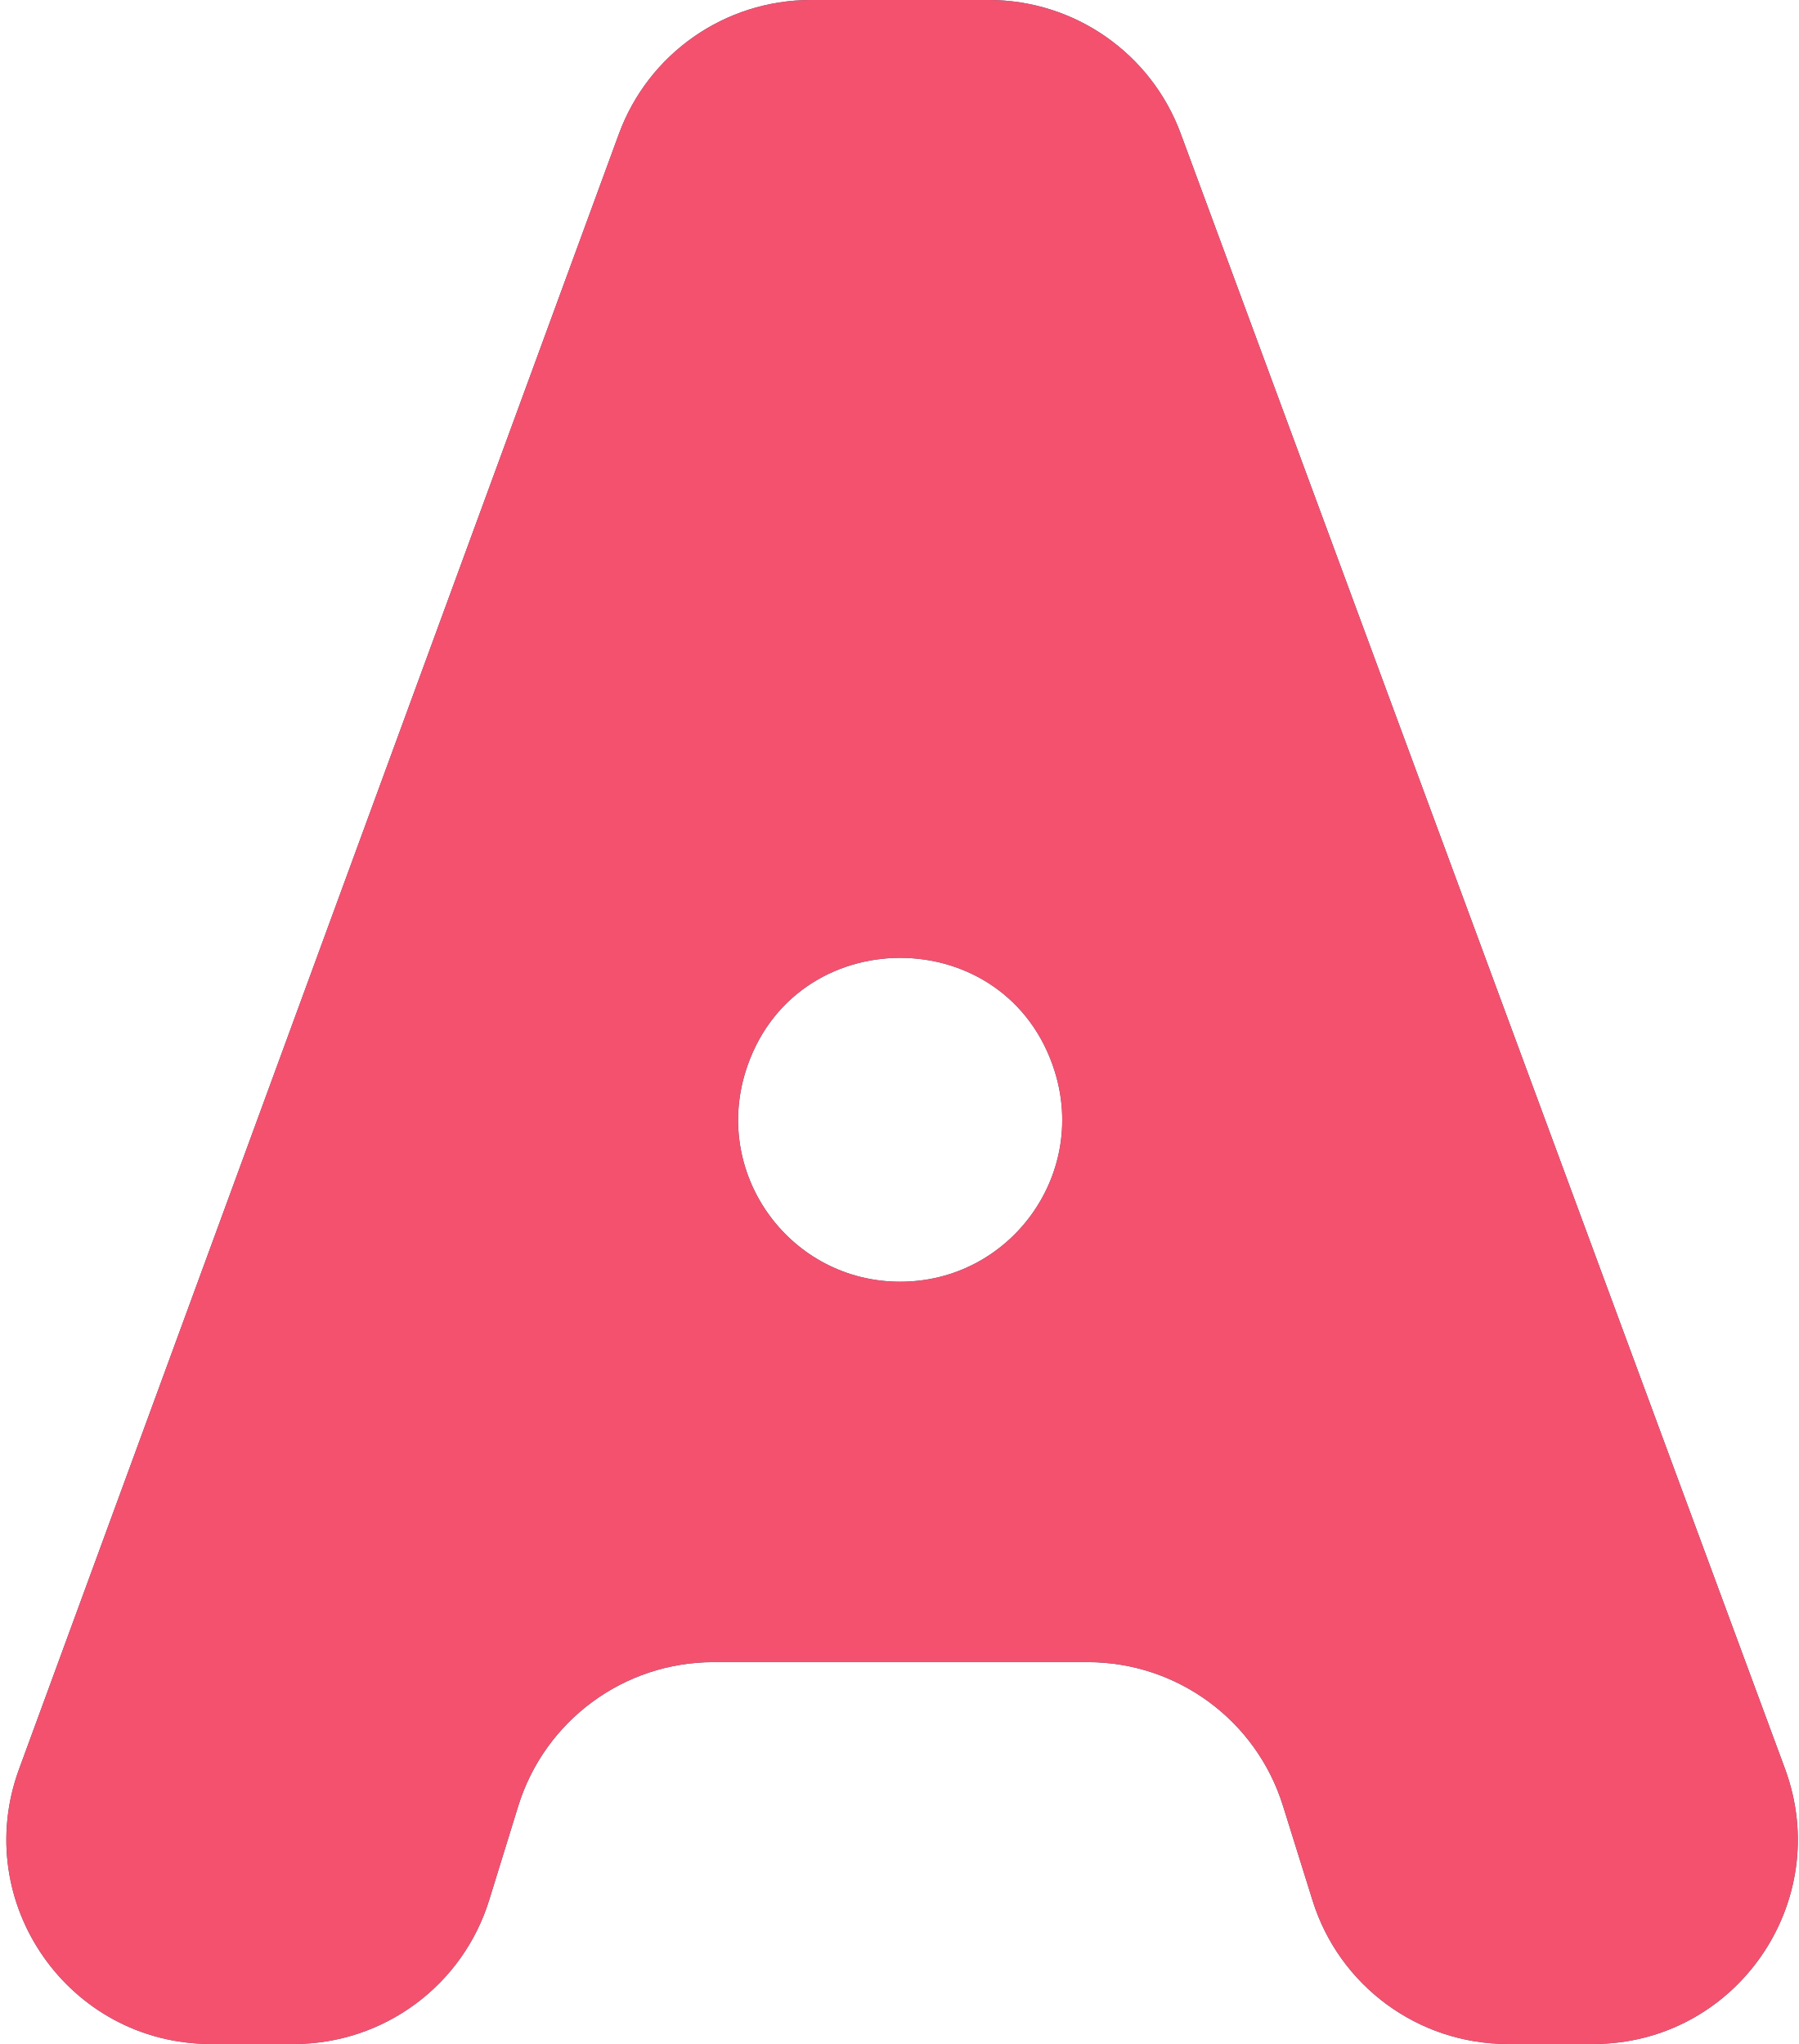
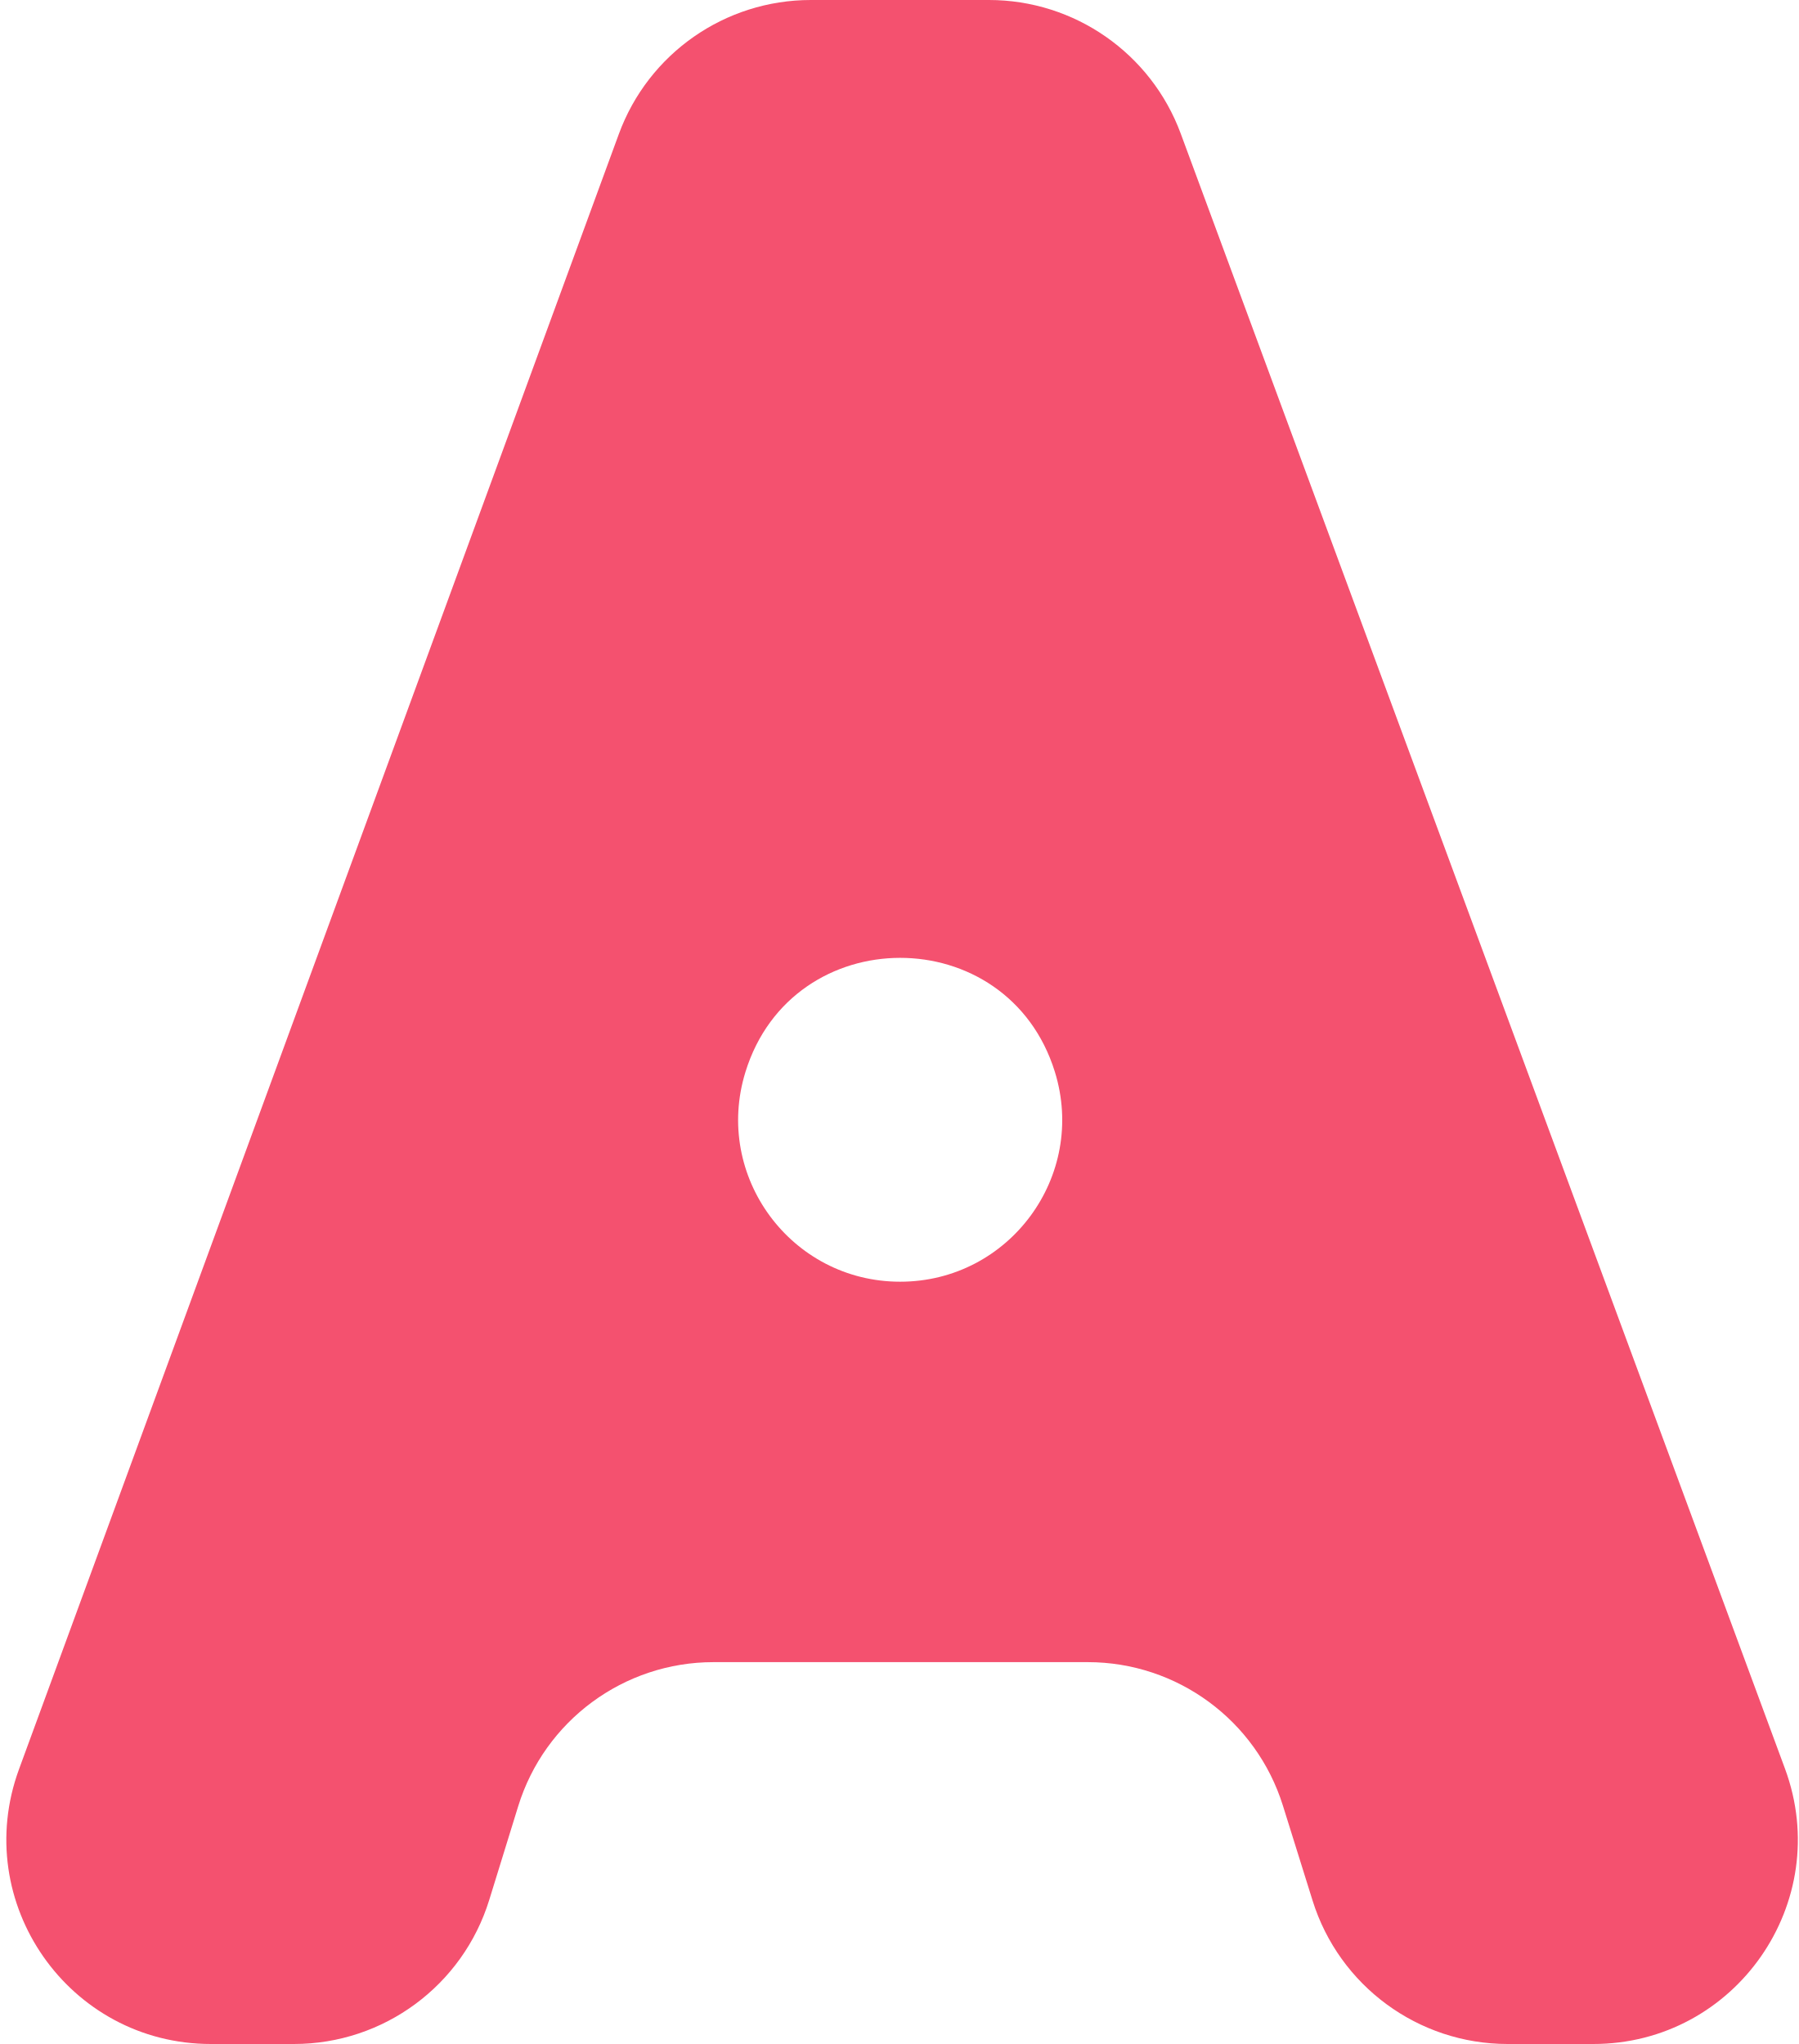
<svg xmlns="http://www.w3.org/2000/svg" width="44" height="50" viewBox="0 0 44 50" fill="none">
-   <path d="M31.377 44.168C30.724 42.081 28.791 40.659 26.604 40.659H17.451C15.258 40.659 13.321 42.089 12.674 44.184L11.966 46.475C11.319 48.571 9.382 50 7.189 50H5.159C1.684 50 -0.732 46.541 0.465 43.278L15.136 3.278C15.858 1.309 17.732 0 19.83 0H24.187C26.28 0 28.152 1.304 28.878 3.267L43.658 43.267C44.864 46.532 42.448 50 38.968 50H36.875C34.688 50 32.755 48.579 32.103 46.491L31.377 44.168ZM18.232 26.223C17.445 28.771 19.349 31.353 22.016 31.353C24.686 31.353 26.591 28.766 25.799 26.216C24.643 22.499 19.381 22.504 18.232 26.223Z" fill="#206075" />
  <path d="M31.377 44.168C30.724 42.081 28.791 40.659 26.604 40.659H17.451C15.258 40.659 13.321 42.089 12.674 44.184L11.966 46.475C11.319 48.571 9.382 50 7.189 50H5.159C1.684 50 -0.732 46.541 0.465 43.278L15.136 3.278C15.858 1.309 17.732 0 19.83 0H24.187C26.28 0 28.152 1.304 28.878 3.267L43.658 43.267C44.864 46.532 42.448 50 38.968 50H36.875C34.688 50 32.755 48.579 32.103 46.491L31.377 44.168ZM18.232 26.223C17.445 28.771 19.349 31.353 22.016 31.353C24.686 31.353 26.591 28.766 25.799 26.216C24.643 22.499 19.381 22.504 18.232 26.223Z" fill="#F4516F" />
</svg>
